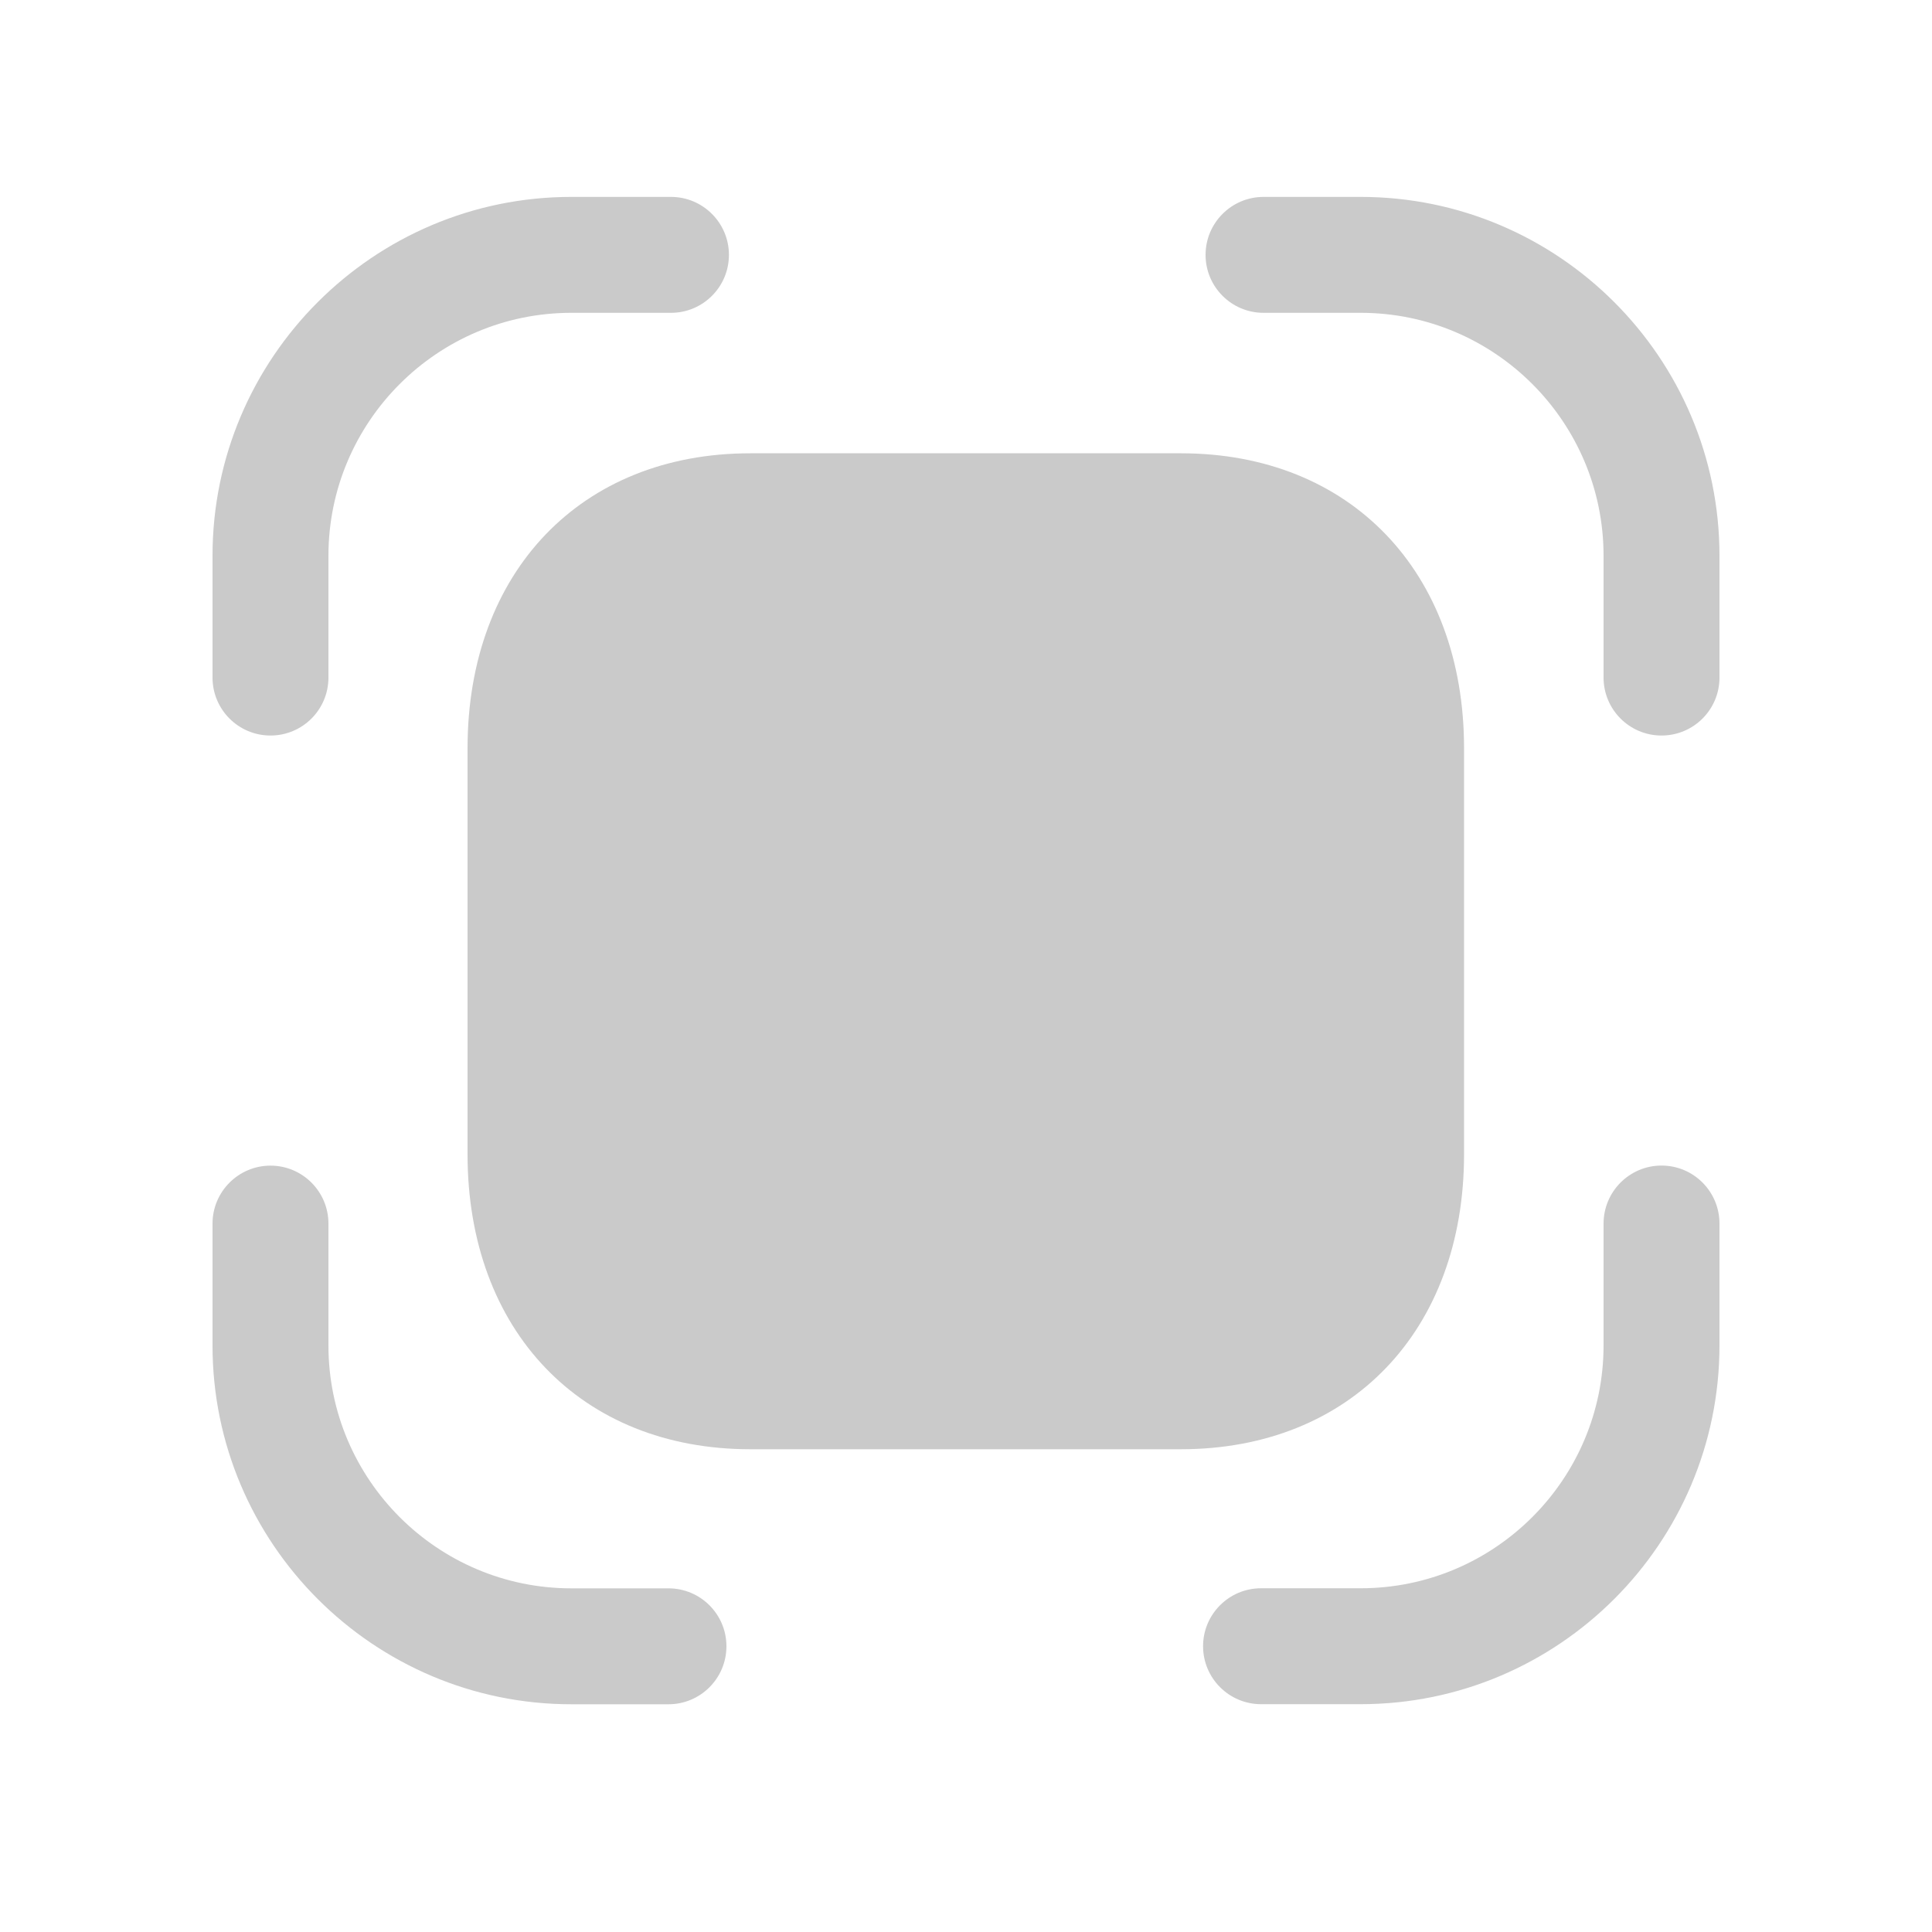
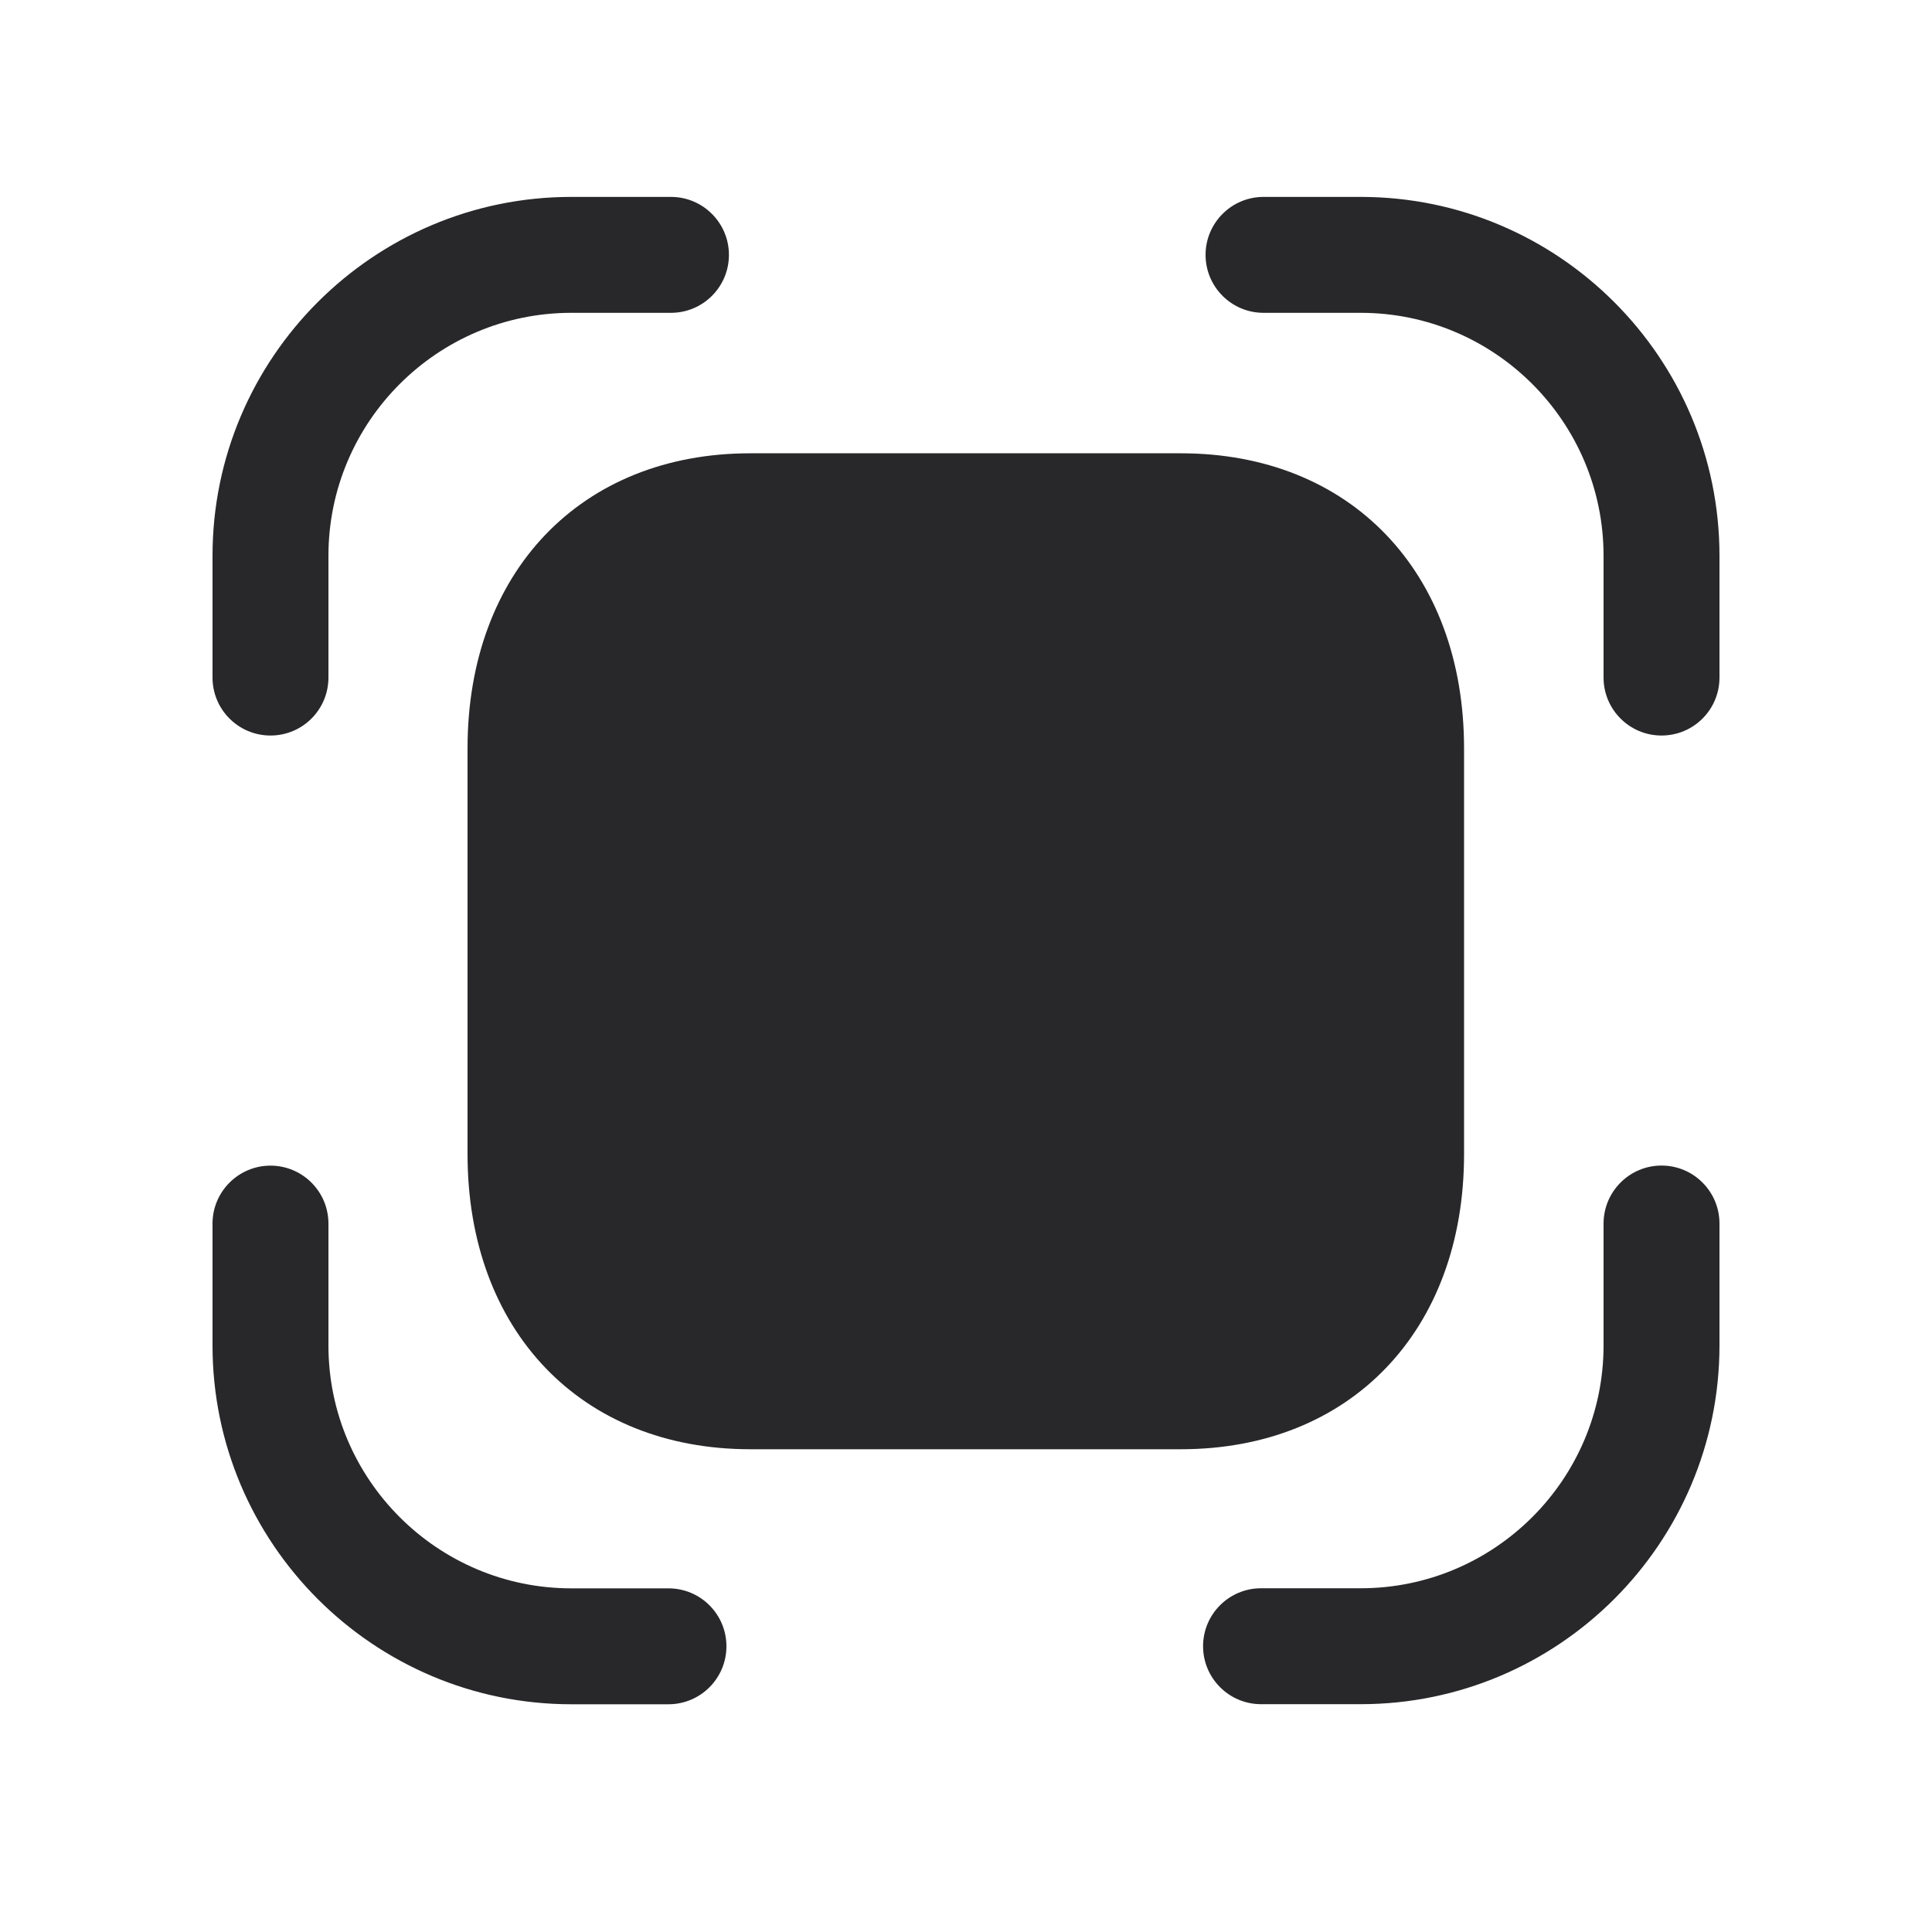
<svg xmlns="http://www.w3.org/2000/svg" width="24" height="24" viewBox="0 0 24 24" fill="none">
-   <path fill-rule="evenodd" clip-rule="evenodd" d="M16.903 2.446H15.696C15.299 2.446 14.976 2.769 14.976 3.166C14.976 3.564 15.299 3.886 15.696 3.886H16.903C18.567 3.886 19.92 5.24 19.92 6.904V8.417C19.92 8.815 20.243 9.137 20.64 9.137C21.038 9.137 21.36 8.815 21.36 8.417V6.904C21.36 4.446 19.36 2.446 16.903 2.446Z" fill="#CACACA" />
-   <path fill-rule="evenodd" clip-rule="evenodd" d="M3.36 9.137C3.758 9.137 4.08 8.815 4.08 8.417V6.904C4.08 5.24 5.434 3.886 7.097 3.886H8.335C8.732 3.886 9.055 3.564 9.055 3.166C9.055 2.769 8.732 2.446 8.335 2.446H7.097C4.64 2.446 2.64 4.446 2.64 6.904V8.417C2.64 8.815 2.963 9.137 3.36 9.137Z" fill="#CACACA" />
-   <path fill-rule="evenodd" clip-rule="evenodd" d="M8.304 19.731H7.097C5.434 19.731 4.08 18.377 4.08 16.714V15.2C4.08 14.803 3.758 14.48 3.36 14.48C2.963 14.48 2.64 14.803 2.64 15.2V16.714C2.64 19.171 4.64 21.171 7.097 21.171H8.304C8.702 21.171 9.024 20.848 9.024 20.451C9.024 20.053 8.702 19.731 8.304 19.731Z" fill="#CACACA" />
-   <path fill-rule="evenodd" clip-rule="evenodd" d="M20.64 14.479C20.243 14.479 19.92 14.802 19.92 15.2V16.713C19.92 18.377 18.566 19.73 16.903 19.73H15.665C15.268 19.73 14.945 20.052 14.945 20.45C14.945 20.847 15.268 21.17 15.665 21.17H16.903C19.36 21.17 21.36 19.171 21.36 16.713V15.2C21.36 14.802 21.038 14.479 20.64 14.479Z" fill="#CACACA" />
-   <path fill-rule="evenodd" clip-rule="evenodd" d="M18.187 14.338V9.296C18.187 7.104 16.774 5.631 14.67 5.631H9.32C7.219 5.631 5.808 7.104 5.808 9.296V14.338C5.808 16.531 7.219 18.003 9.32 18.003H14.67C16.774 18.003 18.187 16.531 18.187 14.338Z" fill="#CACACA" />
+   <path fill-rule="evenodd" clip-rule="evenodd" d="M16.903 2.446H15.696C15.299 2.446 14.976 2.769 14.976 3.166C14.976 3.564 15.299 3.886 15.696 3.886H16.903C18.567 3.886 19.92 5.24 19.92 6.904V8.417C19.92 8.815 20.243 9.137 20.64 9.137C21.038 9.137 21.36 8.815 21.36 8.417V6.904C21.36 4.446 19.36 2.446 16.903 2.446Z" fill="#28282A" />
+   <path fill-rule="evenodd" clip-rule="evenodd" d="M3.36 9.137C3.758 9.137 4.08 8.815 4.08 8.417V6.904C4.08 5.24 5.434 3.886 7.097 3.886H8.335C8.732 3.886 9.055 3.564 9.055 3.166C9.055 2.769 8.732 2.446 8.335 2.446H7.097C4.64 2.446 2.64 4.446 2.64 6.904V8.417C2.64 8.815 2.963 9.137 3.36 9.137Z" fill="#28282A" />
+   <path fill-rule="evenodd" clip-rule="evenodd" d="M8.304 19.731H7.097C5.434 19.731 4.08 18.377 4.08 16.714V15.2C4.08 14.803 3.758 14.48 3.36 14.48C2.963 14.48 2.64 14.803 2.64 15.2V16.714C2.64 19.171 4.64 21.171 7.097 21.171H8.304C8.702 21.171 9.024 20.848 9.024 20.451C9.024 20.053 8.702 19.731 8.304 19.731Z" fill="#28282A" />
+   <path fill-rule="evenodd" clip-rule="evenodd" d="M20.64 14.479C20.243 14.479 19.92 14.802 19.92 15.2V16.713C19.92 18.377 18.566 19.73 16.903 19.73H15.665C15.268 19.73 14.945 20.052 14.945 20.45C14.945 20.847 15.268 21.17 15.665 21.17H16.903C19.36 21.17 21.36 19.171 21.36 16.713V15.2C21.36 14.802 21.038 14.479 20.64 14.479Z" fill="#28282A" />
+   <path fill-rule="evenodd" clip-rule="evenodd" d="M18.187 14.338V9.296C18.187 7.104 16.774 5.631 14.67 5.631H9.32C7.219 5.631 5.808 7.104 5.808 9.296V14.338C5.808 16.531 7.219 18.003 9.32 18.003H14.67C16.774 18.003 18.187 16.531 18.187 14.338Z" fill="#28282A" />
</svg>
